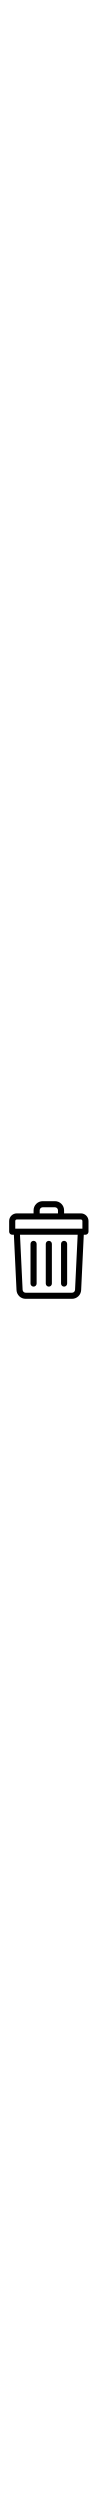
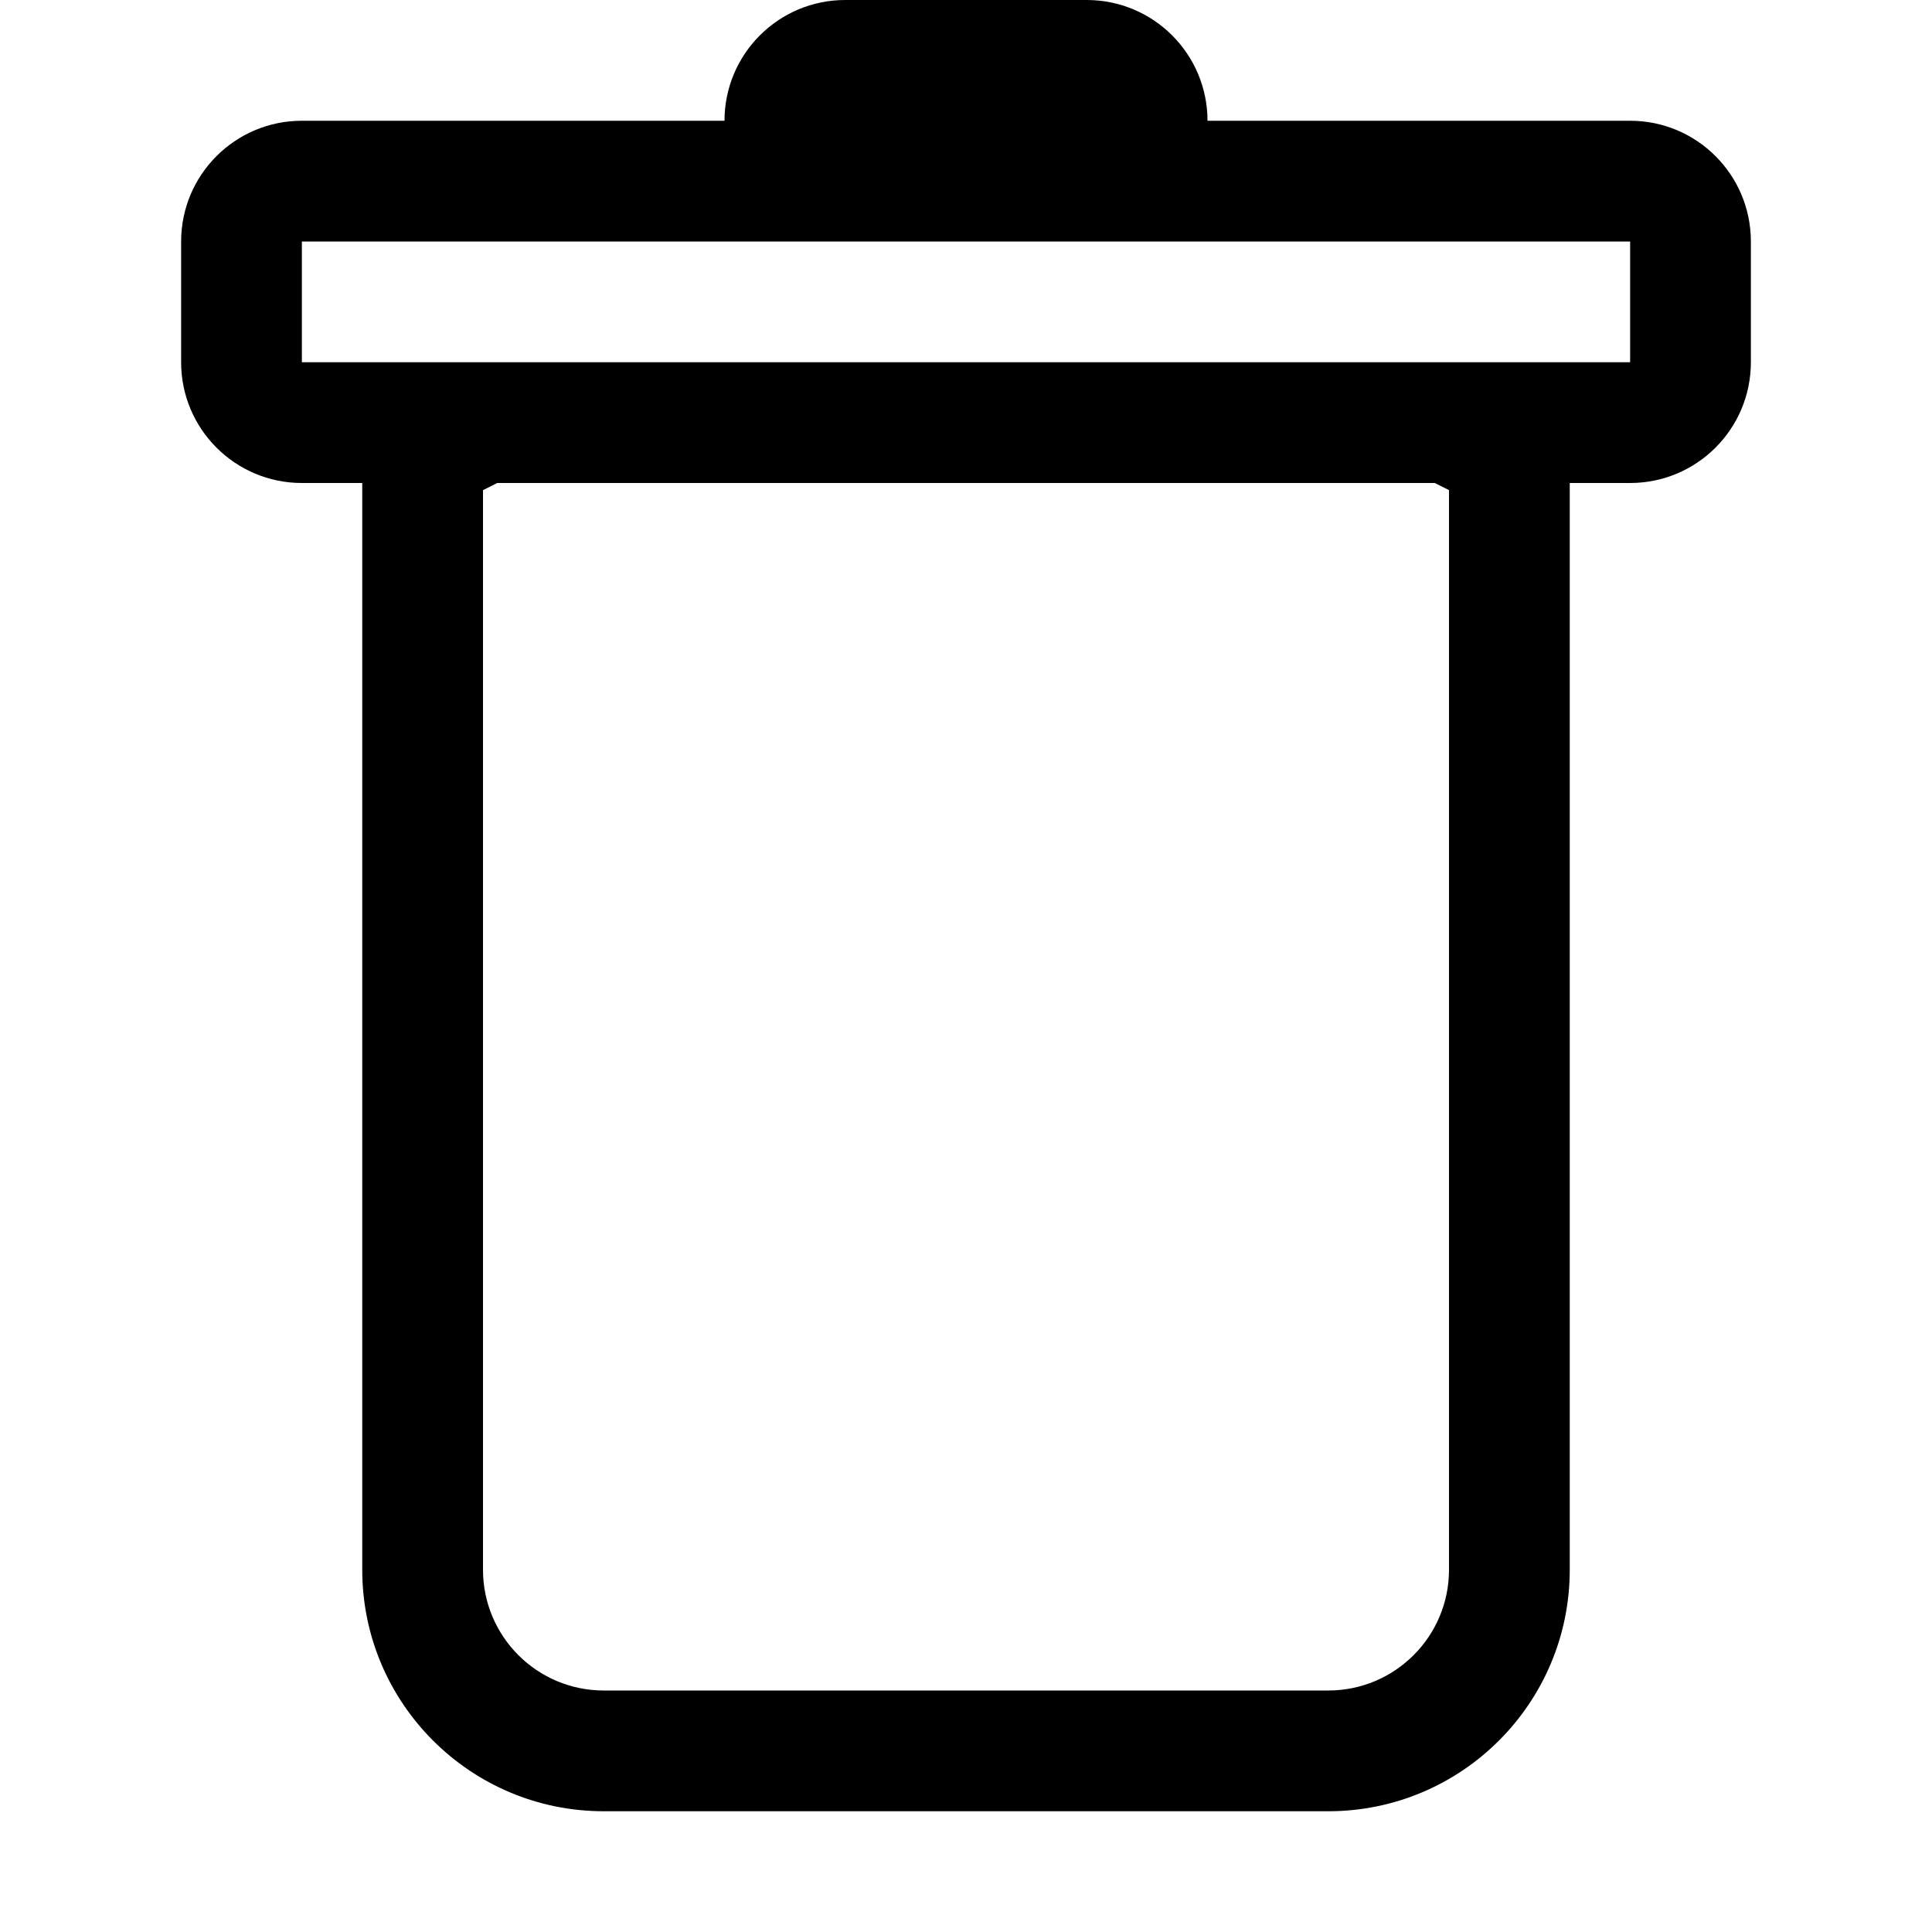
- <svg xmlns="http://www.w3.org/2000/svg" width="20px" id="Layer_1" height="512" viewBox="0 0 512 512">
-   <g>
-     <path d="m424 64h-88v-16c0-26.467-21.533-48-48-48h-64c-26.467 0-48 21.533-48 48v16h-88c-22.056 0-40 17.944-40 40v56c0 8.836 7.164 16 16 16h8.744l13.823 290.283c1.221 25.636 22.281 45.717 47.945 45.717h242.976c25.665 0 46.725-20.081 47.945-45.717l13.823-290.283h8.744c8.836 0 16-7.164 16-16v-56c0-22.056-17.944-40-40-40zm-216-16c0-8.822 7.178-16 16-16h64c8.822 0 16 7.178 16 16v16h-96zm-128 56c0-4.411 3.589-8 8-8h336c4.411 0 8 3.589 8 8v40c-4.931 0-331.567 0-352 0zm313.469 360.761c-.407 8.545-7.427 15.239-15.981 15.239h-242.976c-8.555 0-15.575-6.694-15.981-15.239l-13.751-288.761h302.44z" />
-     <path d="m256 448c8.836 0 16-7.164 16-16v-208c0-8.836-7.164-16-16-16s-16 7.164-16 16v208c0 8.836 7.163 16 16 16z" />
-     <path d="m336 448c8.836 0 16-7.164 16-16v-208c0-8.836-7.164-16-16-16s-16 7.164-16 16v208c0 8.836 7.163 16 16 16z" />
-     <path d="m176 448c8.836 0 16-7.164 16-16v-208c0-8.836-7.164-16-16-16s-16 7.164-16 16v208c0 8.836 7.163 16 16 16z" />
-   </g>
+ <svg xmlns="http://www.w3.org/2000/svg" width="16" height="16" fill="currentColor" viewBox="0 0 16 16">
+   <path fill-rule="evenodd" d="M14.5 3a1 1 0 0 1-1 1H13v9a2 2 0 0 1-2 2H5a2 2 0 0 1-2-2V4h-.5a1 1 0 0 1-1-1V2a1 1 0 0 1 1-1H6a1 1 0 0 1 1-1h2a1 1 0 0 1 1 1h3.5a1 1 0 0 1 1 1v1zM4.118 4 4 4.059V13a1 1 0 0 0 1 1h6a1 1 0 0 0 1-1V4.059L11.882 4H4.118zM2.5 3V2h11v1h-11z" />
</svg>
